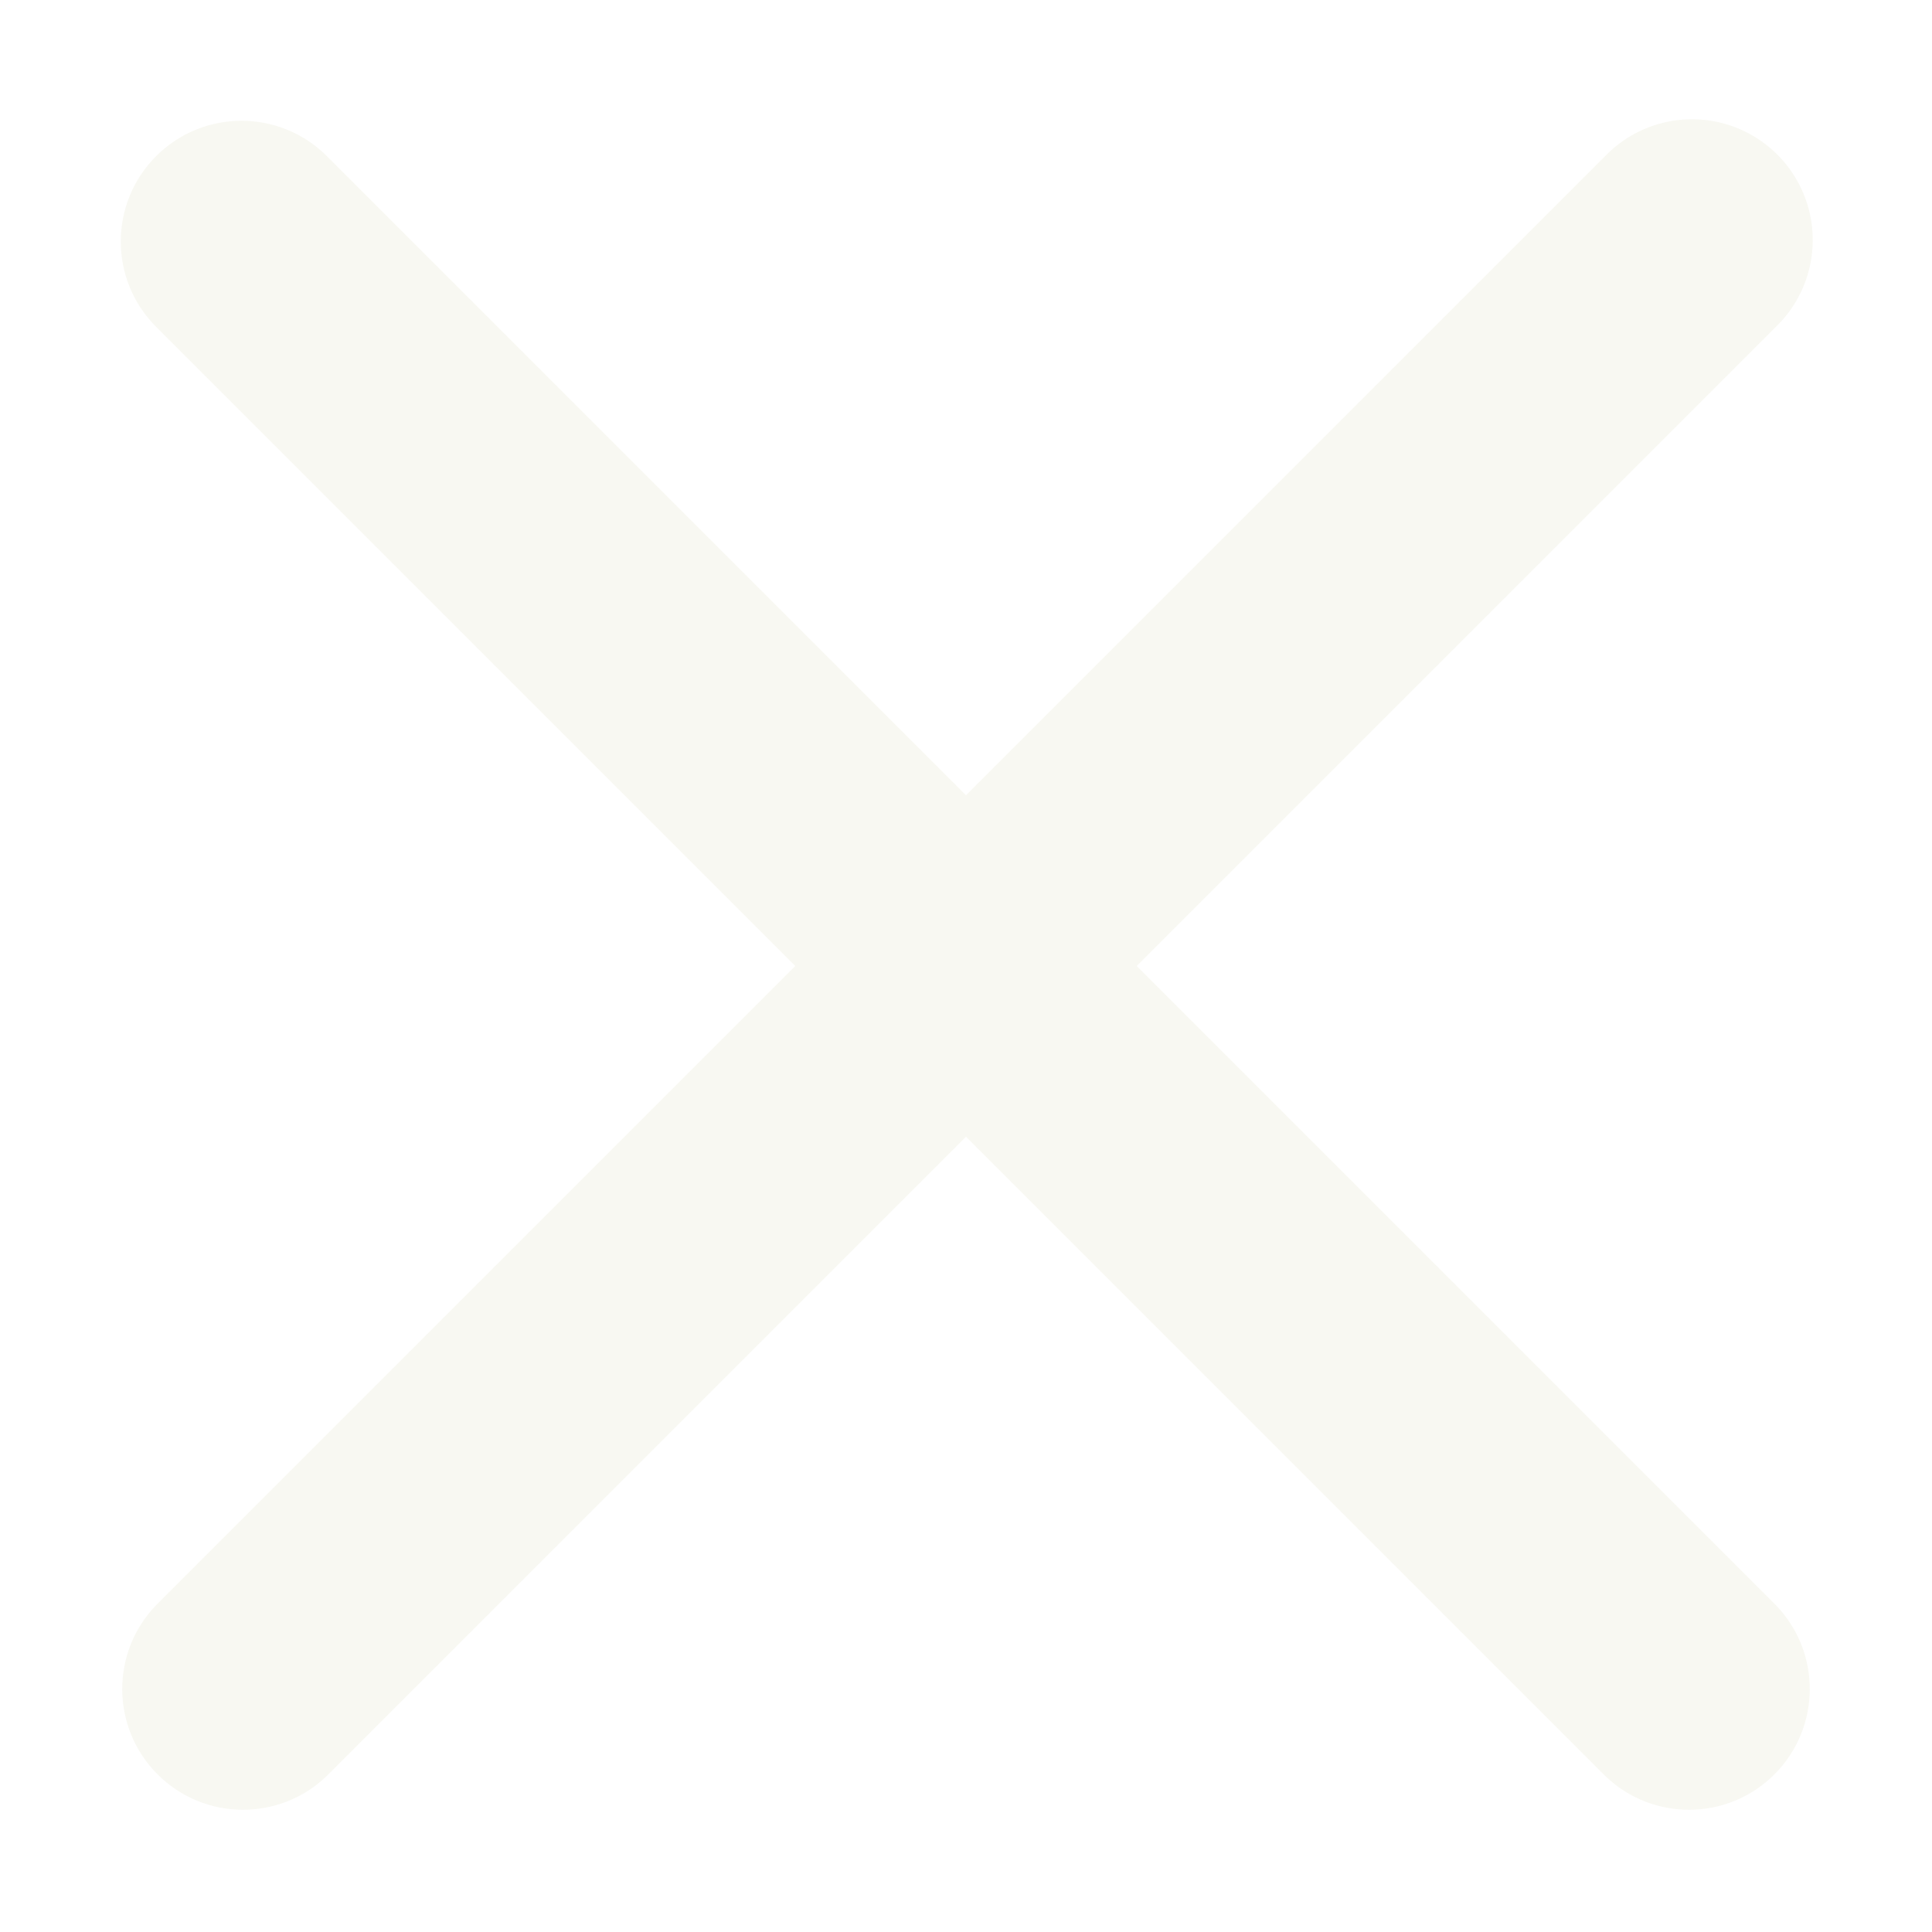
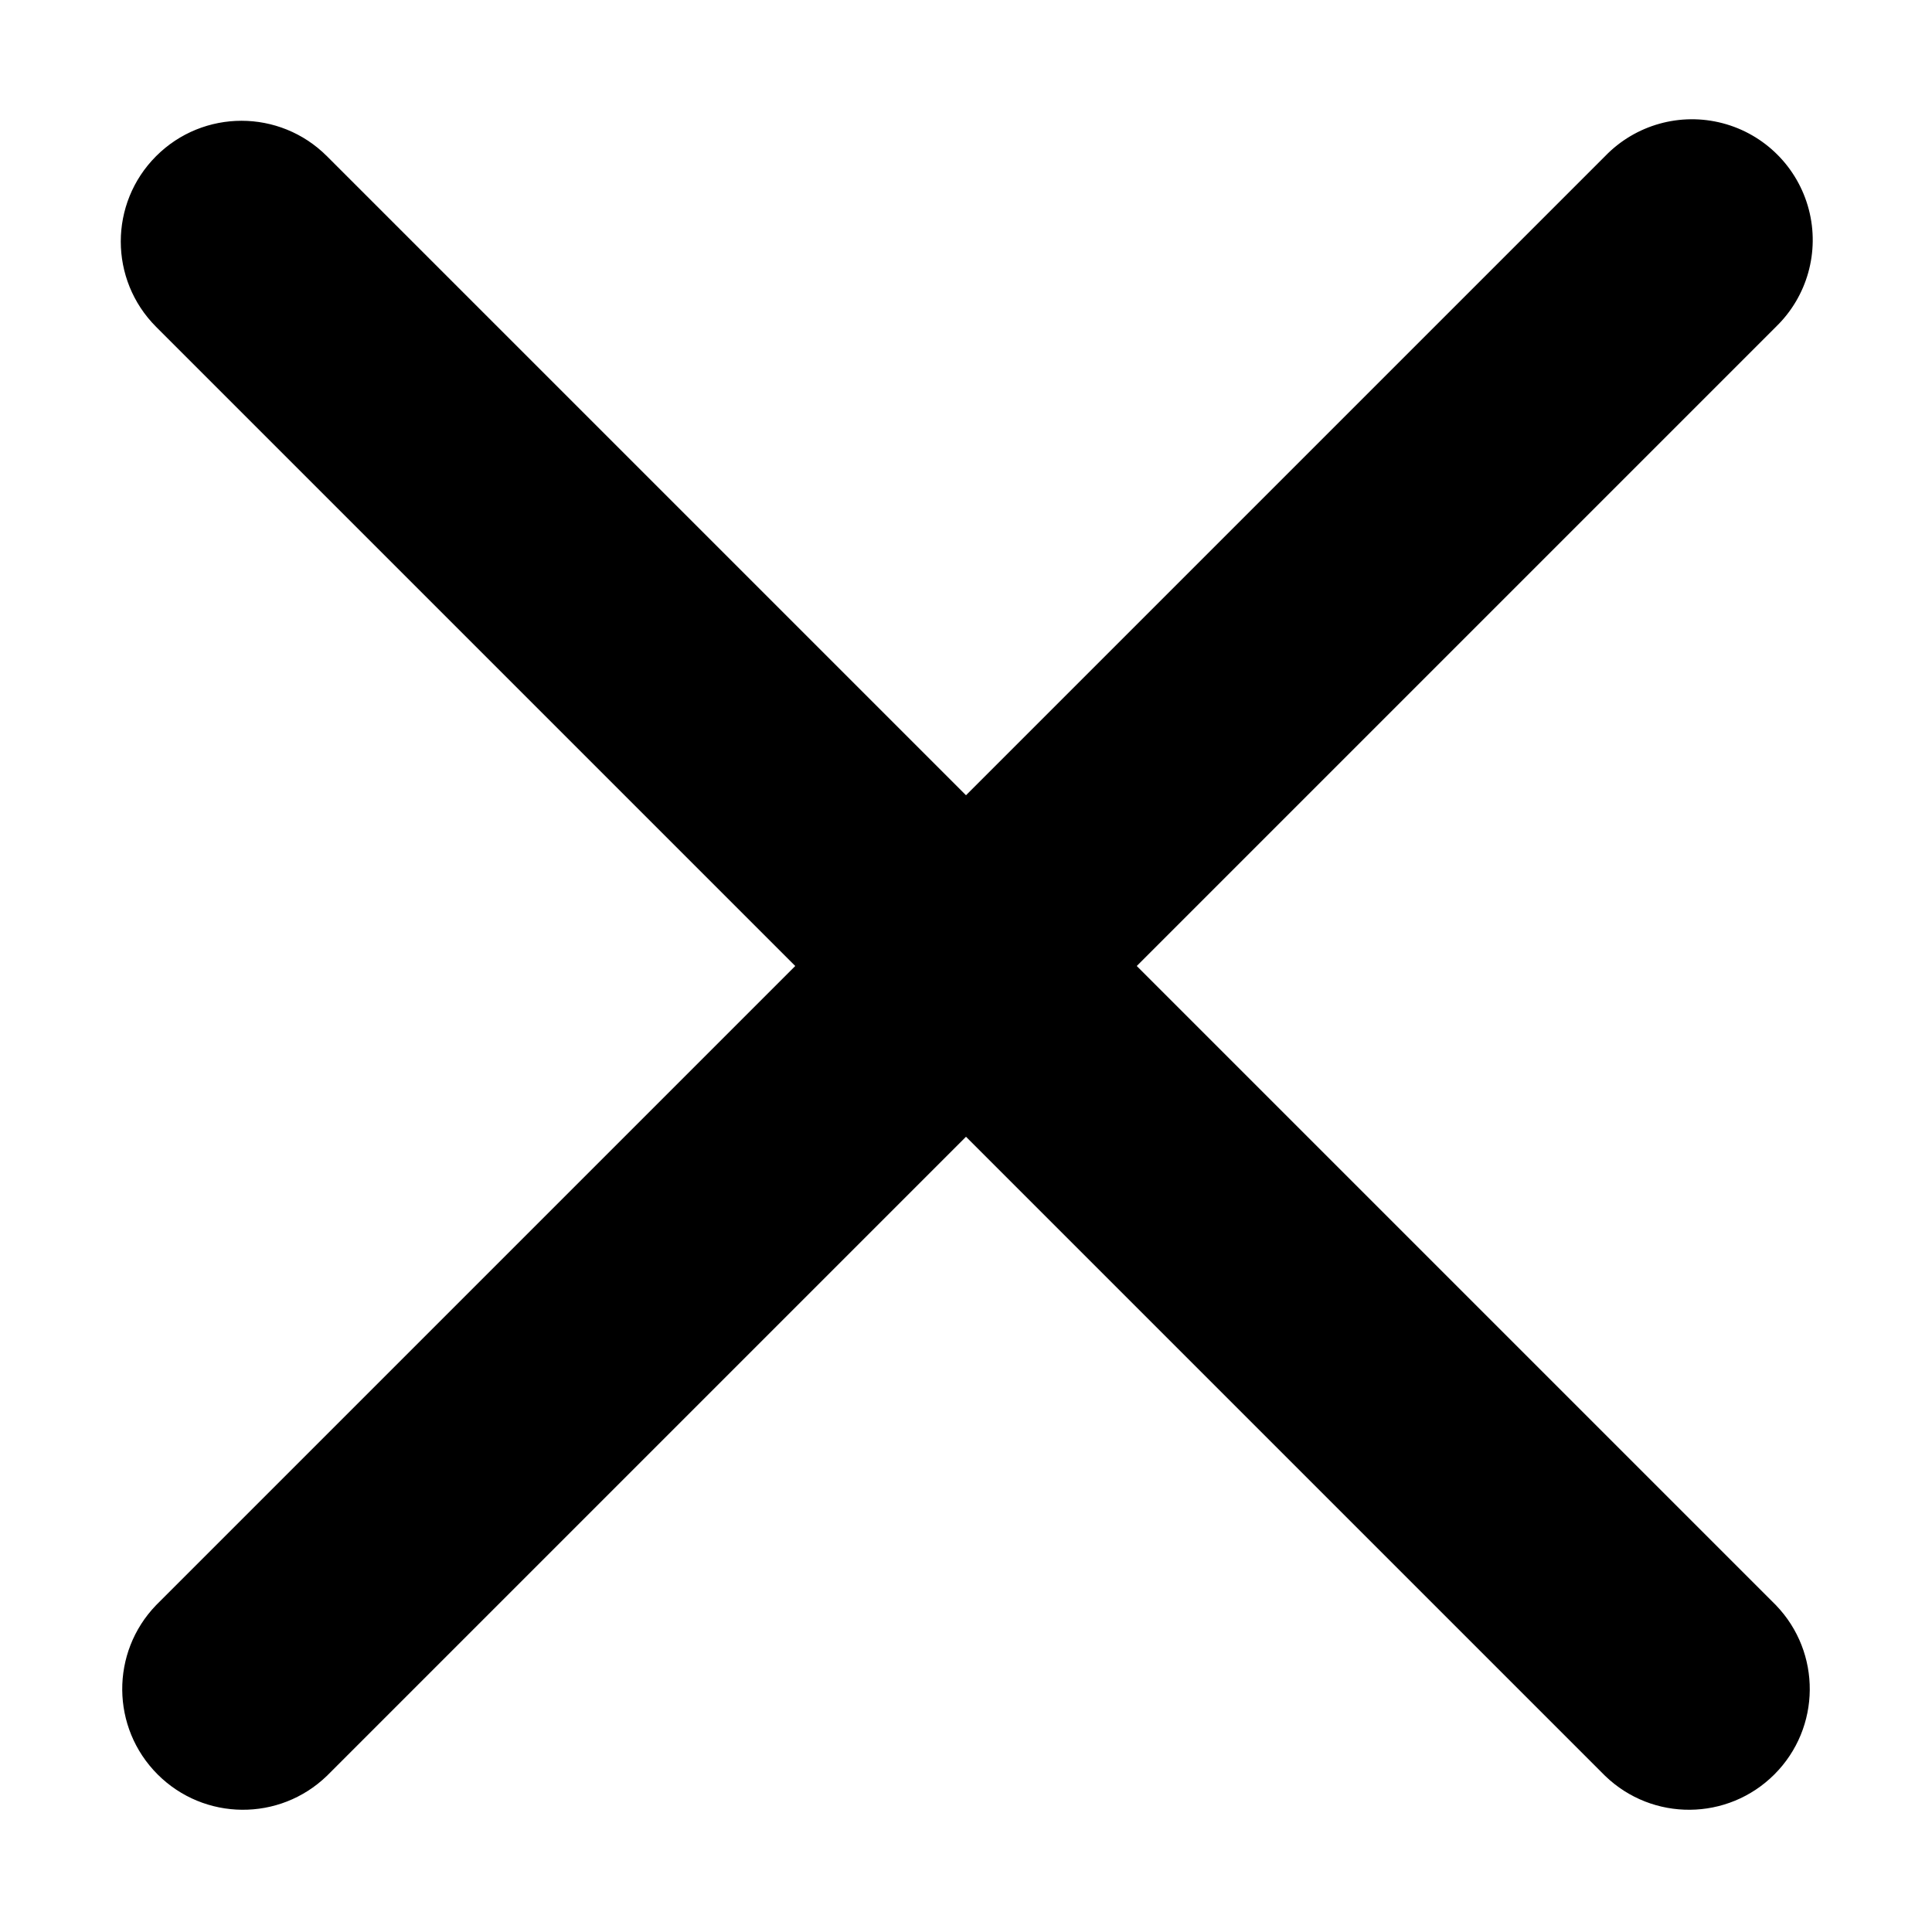
- <svg xmlns="http://www.w3.org/2000/svg" width="800px" height="800px" viewBox="0 0 16 16" fill="#f8f8f2" class="bi bi-x-lg">
+ <svg xmlns="http://www.w3.org/2000/svg" width="800px" height="800px" viewBox="0 0 16 16" fill="#000" class="bi bi-x-lg">
  <path d="M1.293 1.293a1 1 0 0 1 1.414 0L8 6.586l5.293-5.293a1 1 0 1 1 1.414 1.414L9.414 8l5.293 5.293a1 1 0 0 1-1.414 1.414L8 9.414l-5.293 5.293a1 1 0 0 1-1.414-1.414L6.586 8 1.293 2.707a1 1 0 0 1 0-1.414z" />
</svg>
